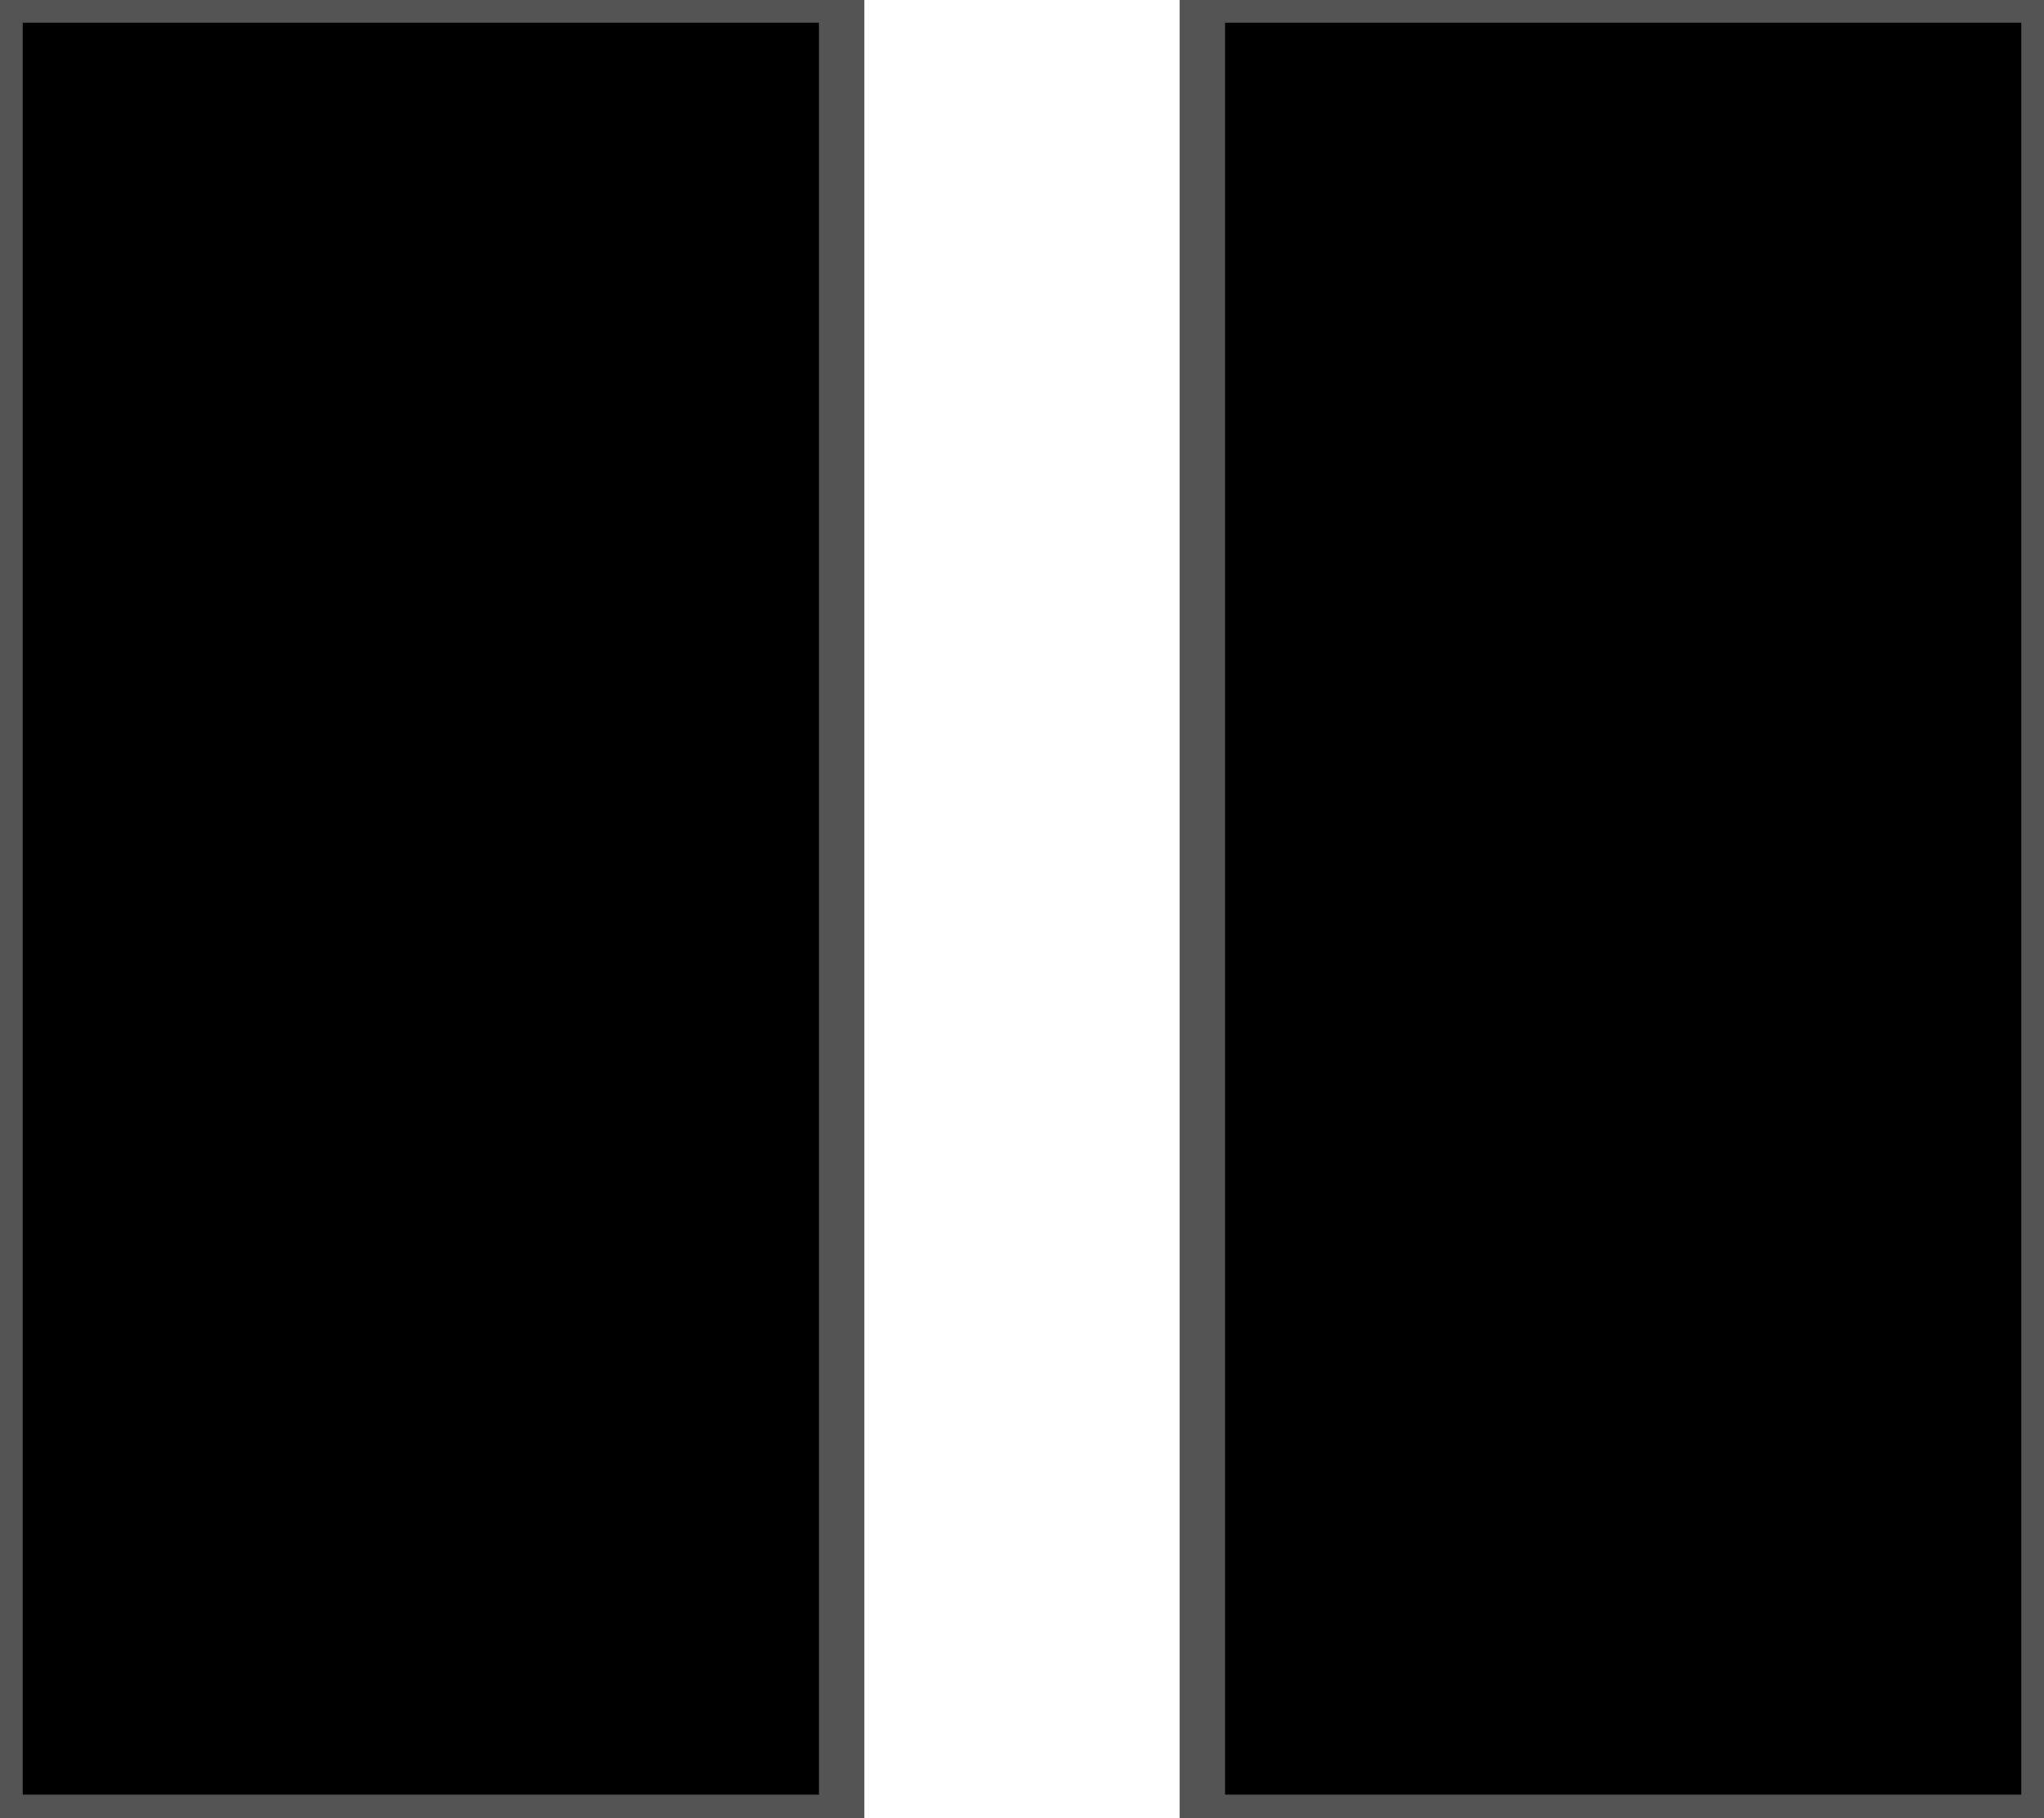
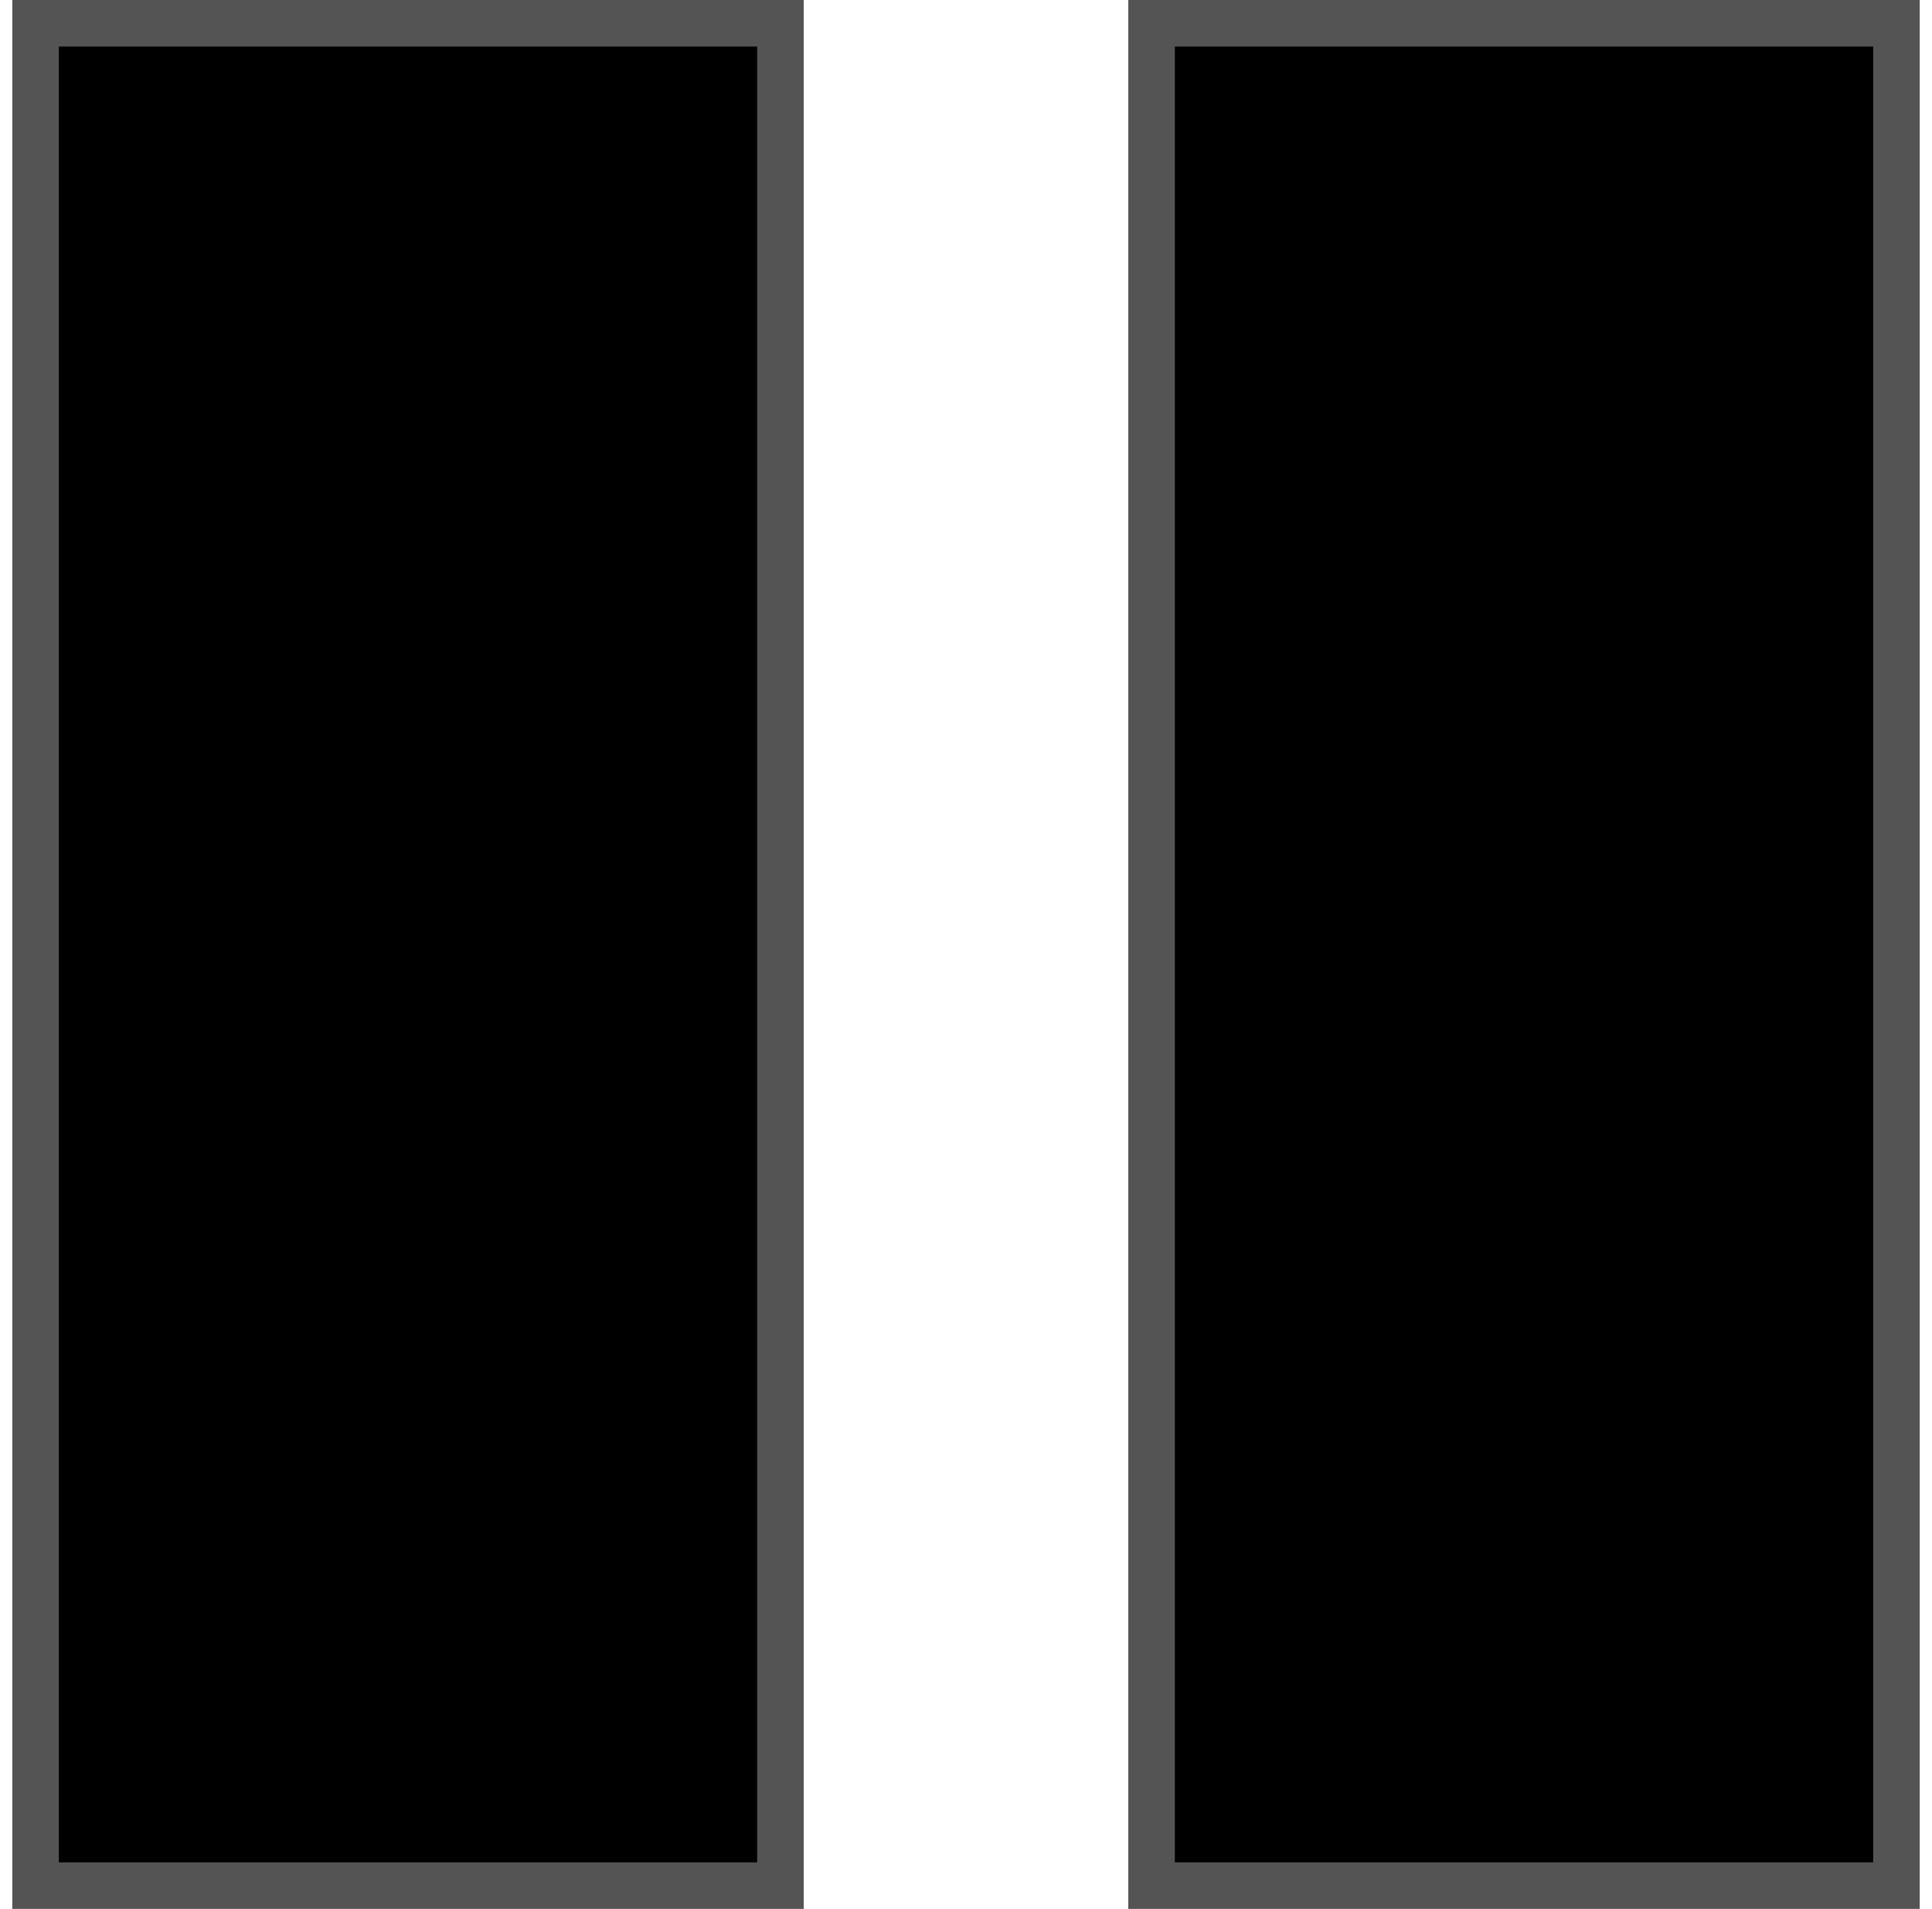
- <svg xmlns="http://www.w3.org/2000/svg" version="1.1" x="0px" y="0px" width="90" height="80" viewBox="0, 0, 90, 80">
+ <svg xmlns="http://www.w3.org/2000/svg" version="1.1" x="0px" y="0px" width="83" height="82" viewBox="0, 0, 83, 82">
  <g id="Layer 2">
    <g>
      <g>
-         <path d="M37.059,80 L0,80 L0,-0 L37.059,-0 z" fill="#000000" />
-         <path d="M37.059,80 L0,80 L0,-0 L37.059,-0 z" fill-opacity="0" stroke="#545454" stroke-width="2" />
+         <path d="M33.528,81 L1.528,81 L1.528,1 L33.528,1 z" fill="#000000" />
+         <path d="M33.528,81 L1.528,81 L1.528,1 L33.528,1 z" fill-opacity="0" stroke="#545454" stroke-width="2" />
      </g>
      <g>
-         <path d="M90,80 L52.941,80 L52.941,-0 L90,-0 z" fill="#000000" />
-         <path d="M90,80 L52.941,80 L52.941,-0 L90,-0 z" fill-opacity="0" stroke="#545454" stroke-width="2" />
+         <path d="M81.472,81 L49.472,81 L49.472,1 L81.472,1 z" fill="#000000" />
+         <path d="M81.472,81 L49.472,81 L49.472,1 L81.472,1 z" fill-opacity="0" stroke="#545454" stroke-width="2" />
      </g>
    </g>
  </g>
  <defs />
</svg>
